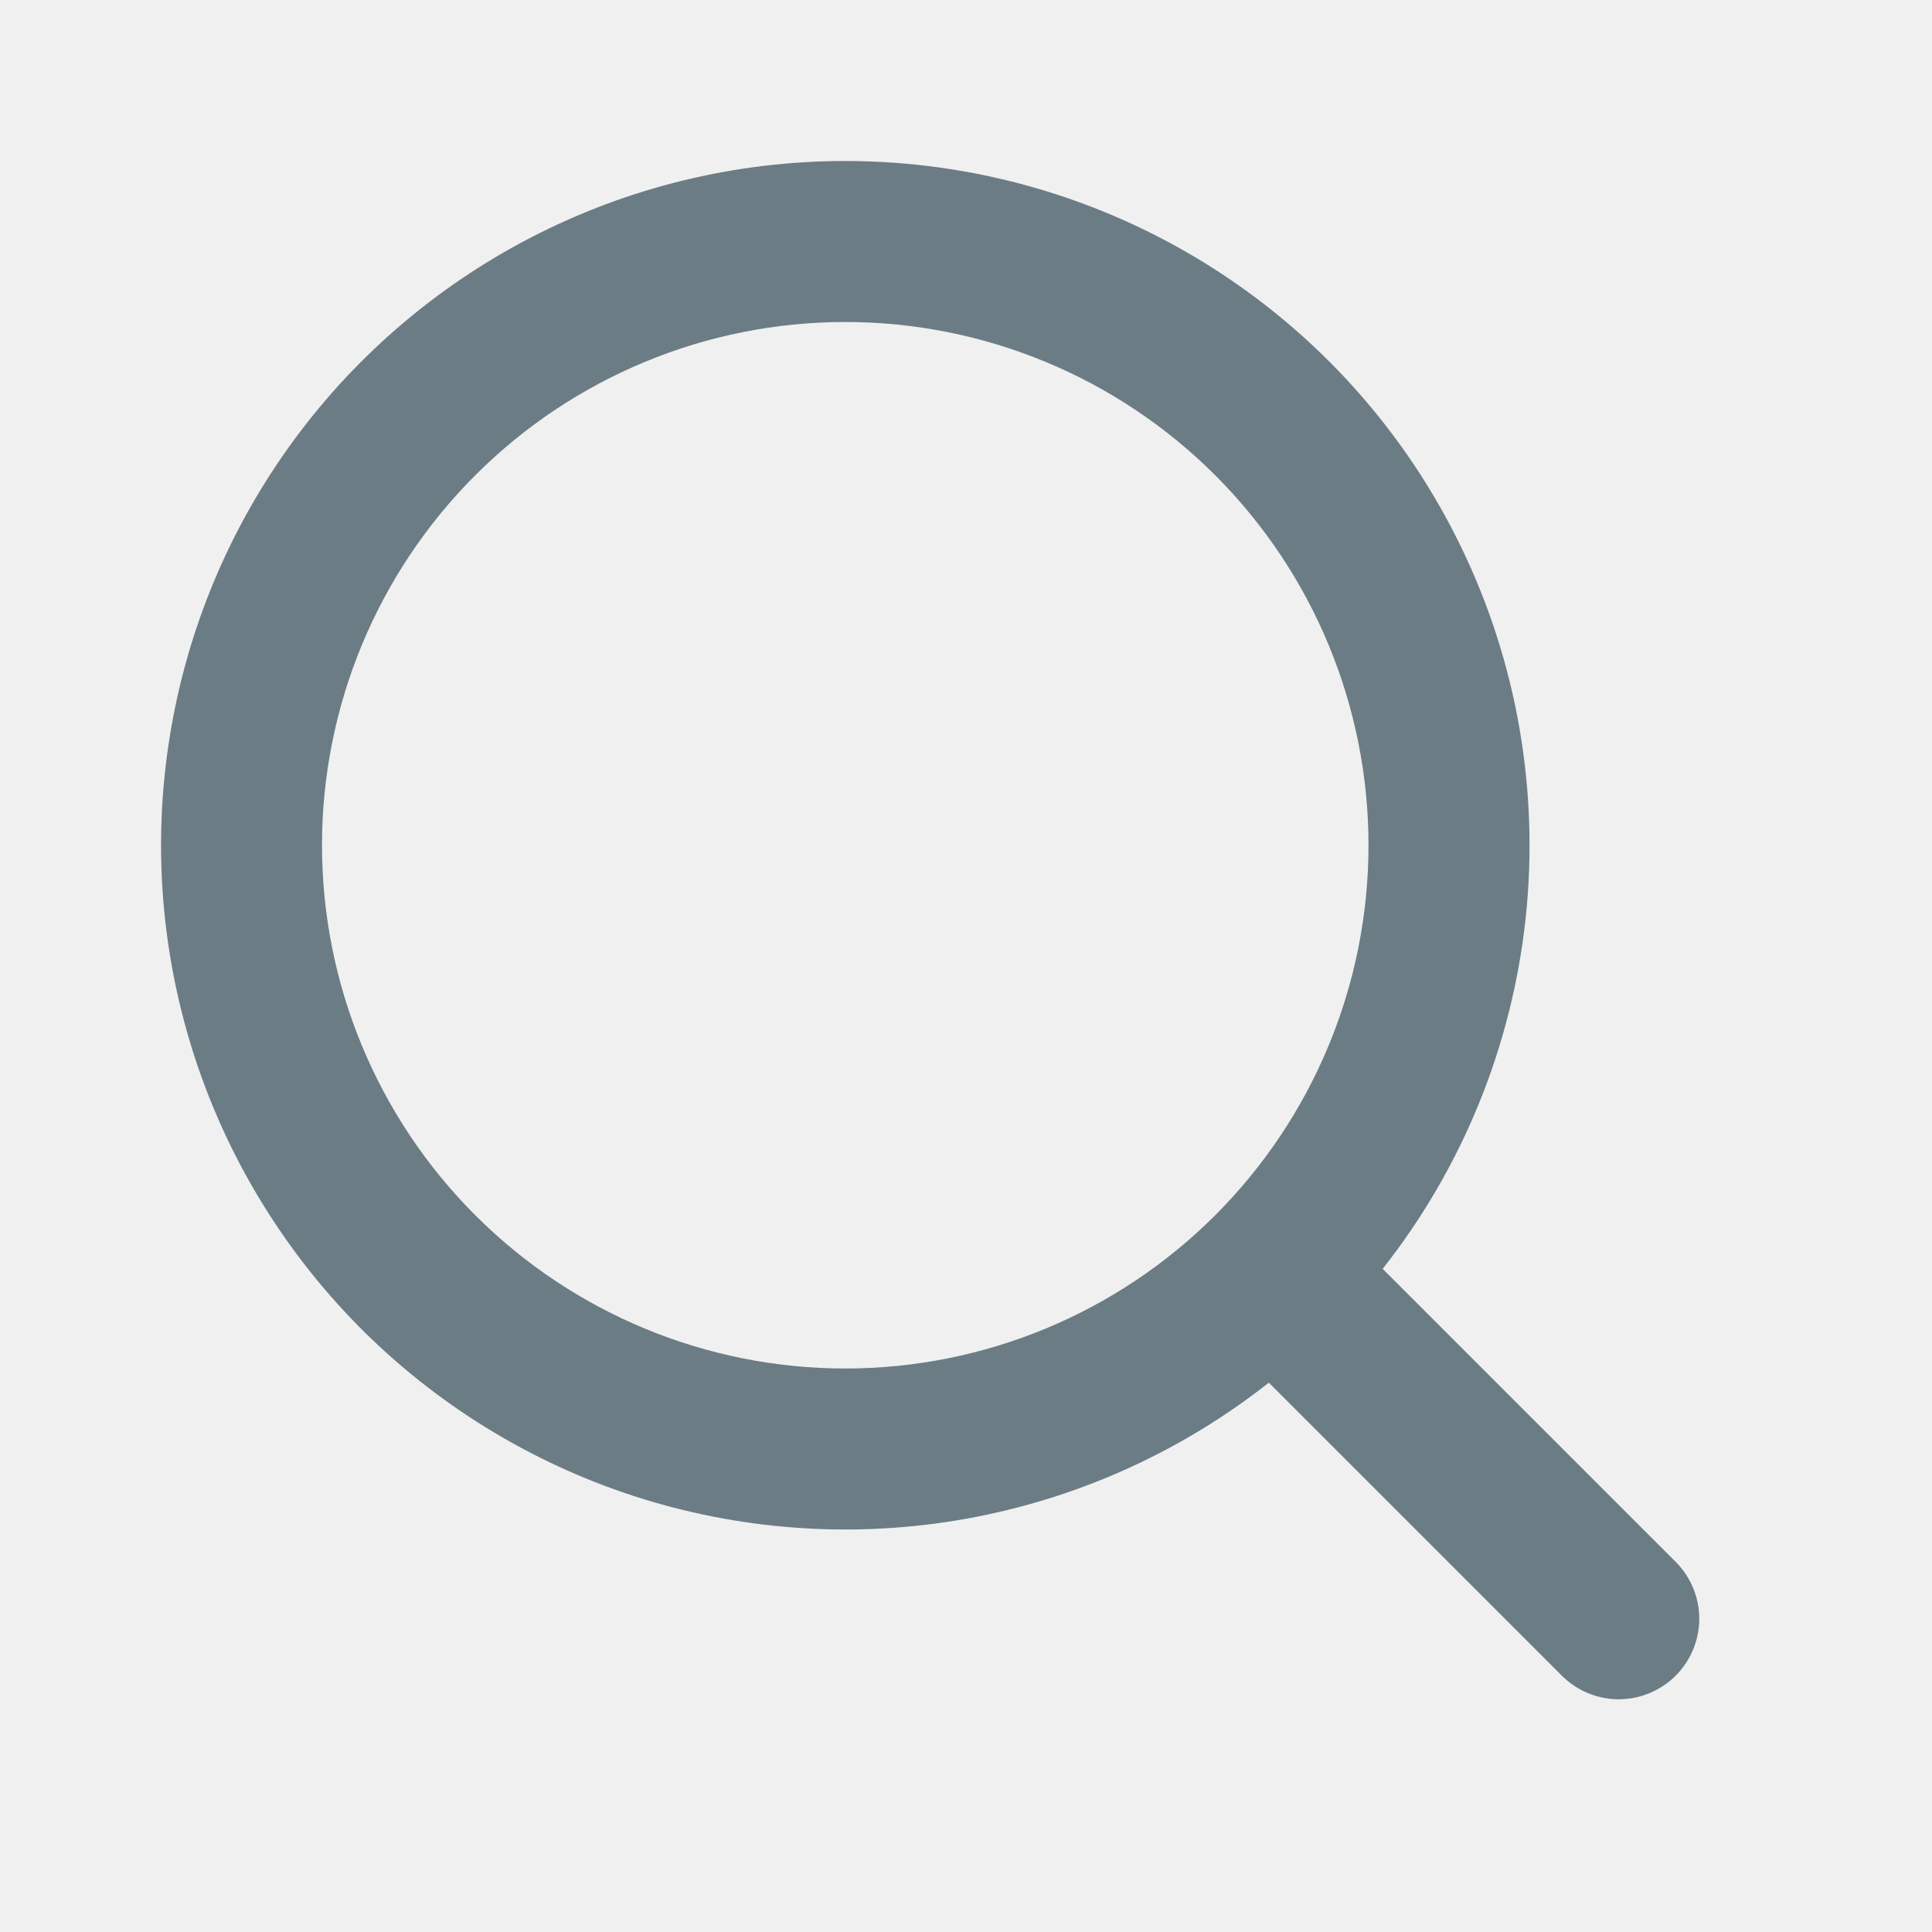
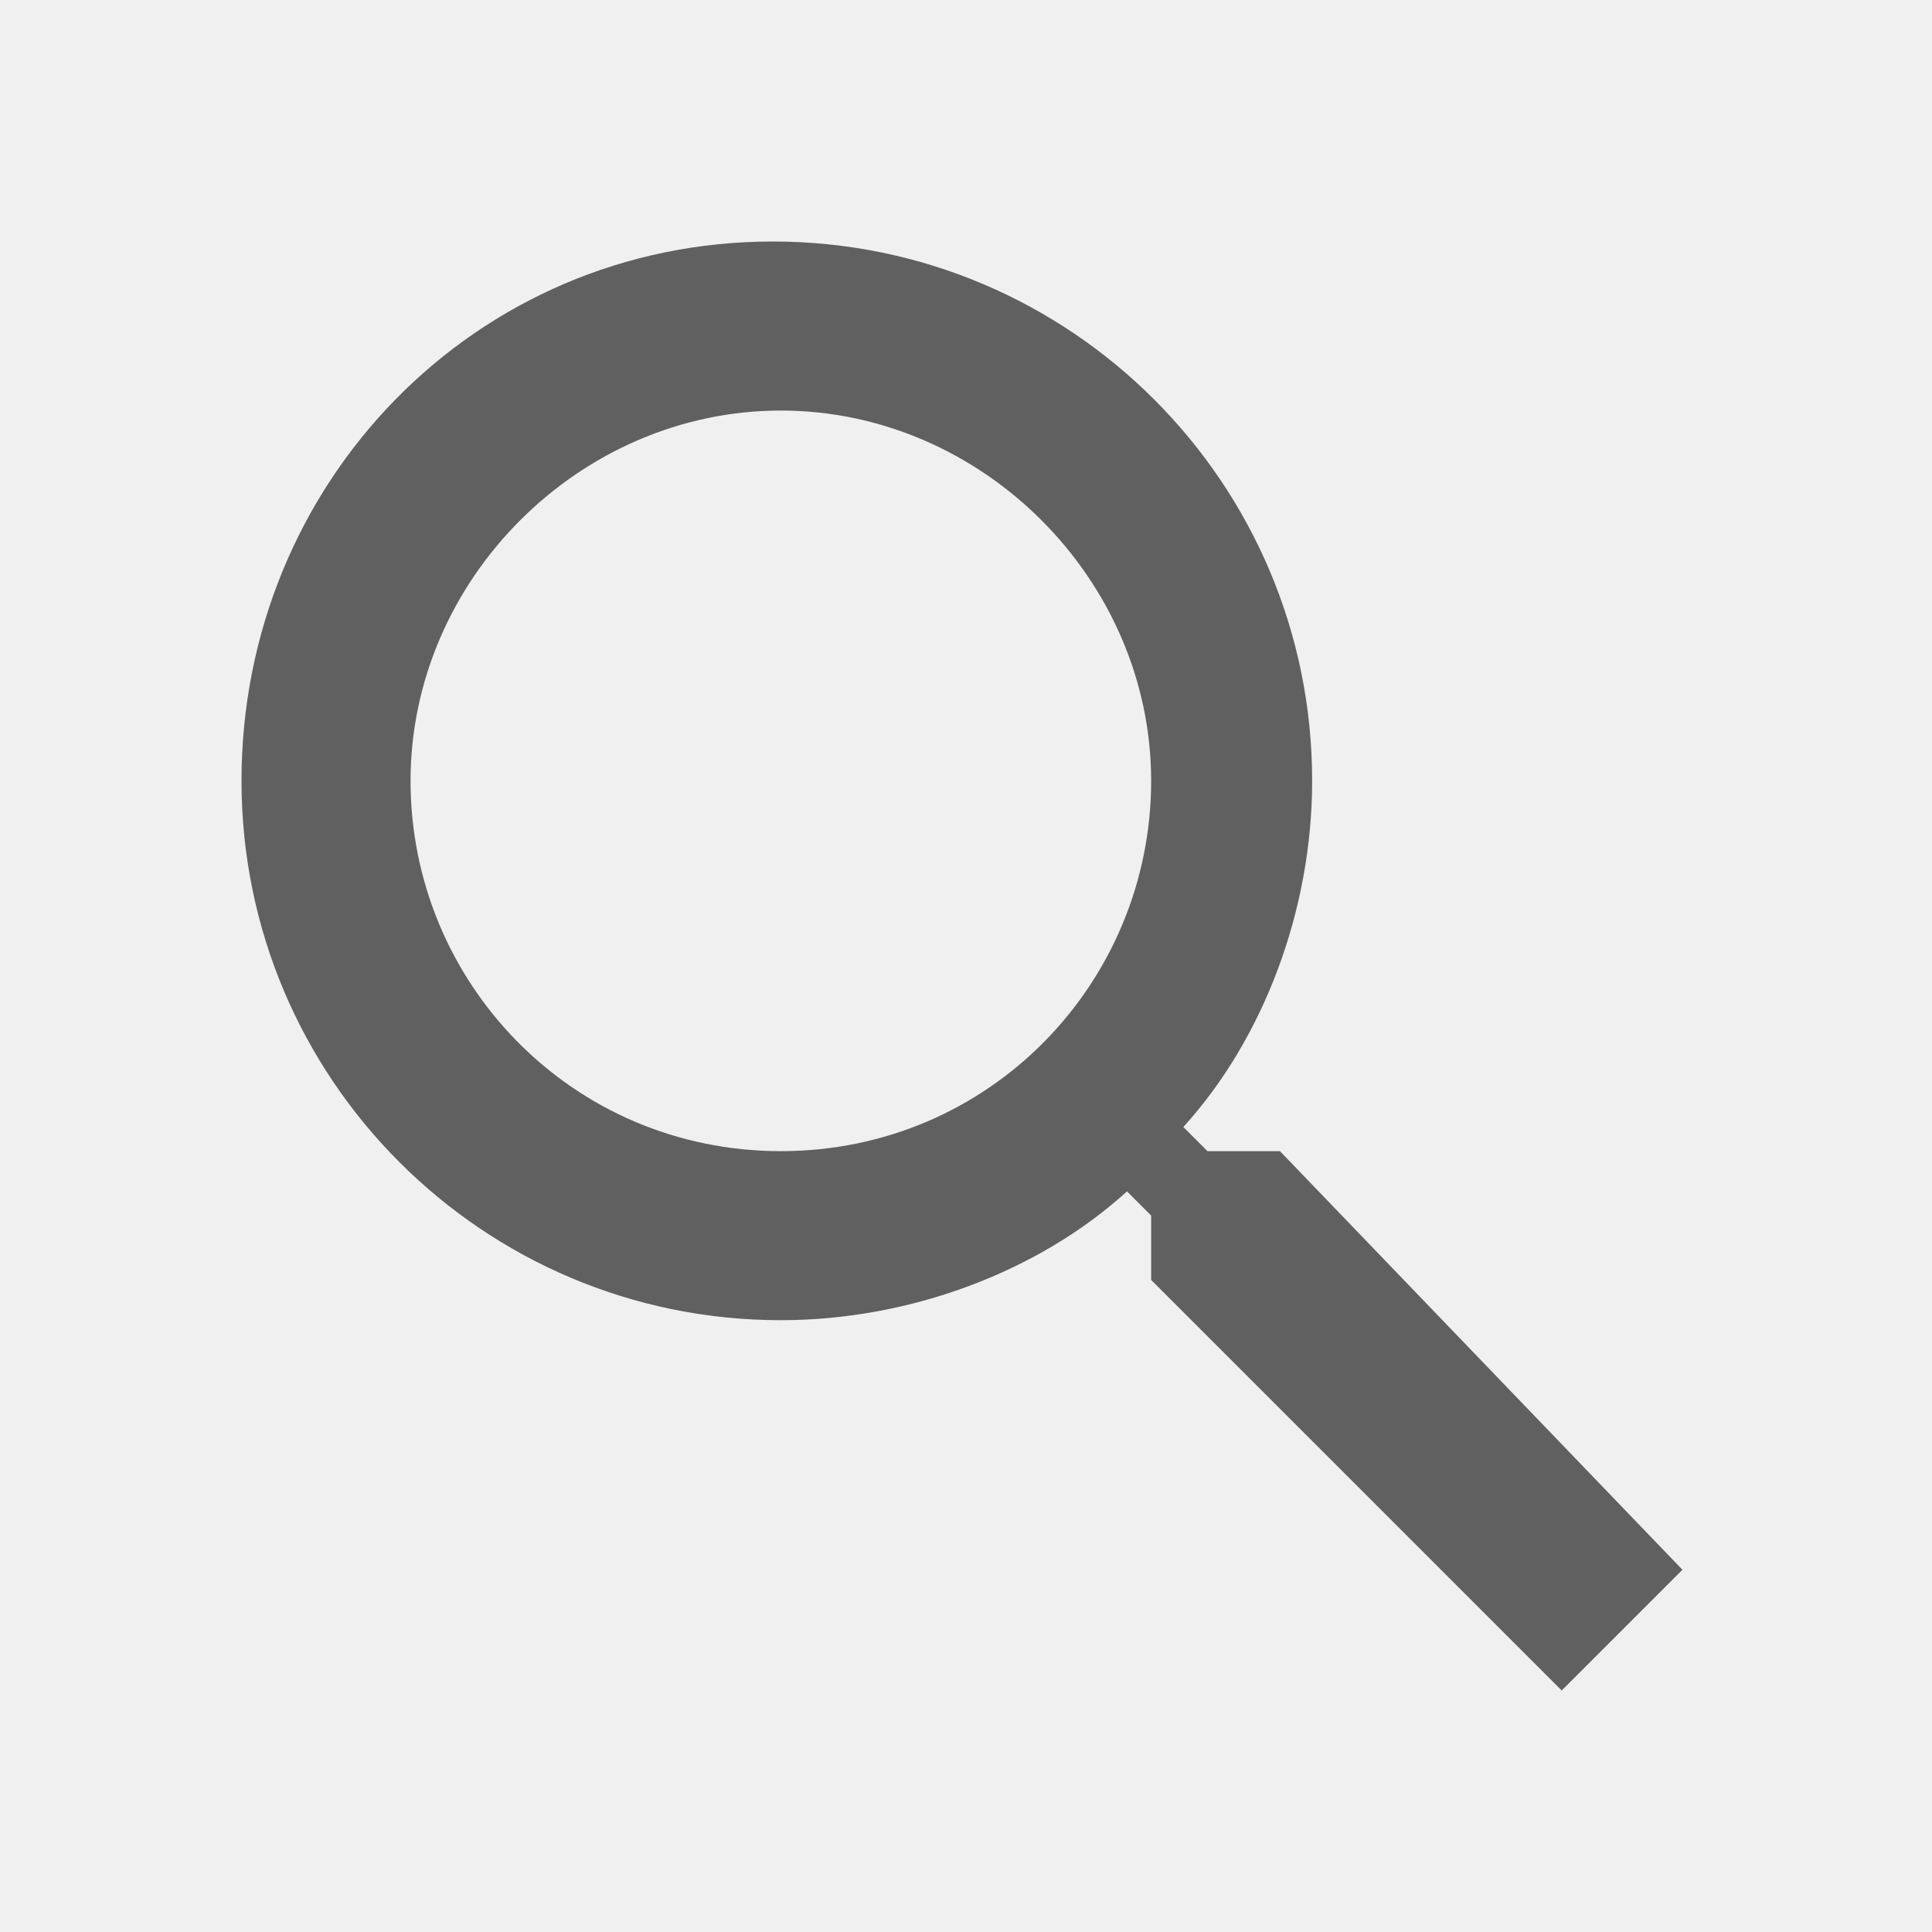
<svg xmlns="http://www.w3.org/2000/svg" width="24" height="24" viewBox="0 0 24 24" fill="none">
-   <g clip-path="url(#clip0_1_267)">
-     <path fill-rule="evenodd" clip-rule="evenodd" d="M10.5 2C9.145 2 7.809 2.324 6.604 2.946C5.4 3.567 4.361 4.467 3.575 5.572C2.789 6.676 2.279 7.952 2.087 9.294C1.894 10.636 2.026 12.004 2.47 13.285C2.914 14.565 3.658 15.721 4.639 16.656C5.621 17.59 6.812 18.277 8.113 18.658C9.413 19.038 10.786 19.103 12.117 18.845C13.448 18.587 14.697 18.015 15.762 17.176L19.414 20.828C19.603 21.01 19.855 21.111 20.117 21.109C20.38 21.106 20.63 21.001 20.816 20.816C21.001 20.63 21.106 20.38 21.109 20.117C21.111 19.855 21.01 19.603 20.828 19.414L17.176 15.762C18.164 14.509 18.779 13.002 18.951 11.416C19.123 9.829 18.845 8.226 18.148 6.79C17.452 5.354 16.365 4.143 15.012 3.296C13.66 2.449 12.096 2 10.5 2ZM4 10.5C4 8.776 4.685 7.123 5.904 5.904C7.123 4.685 8.776 4 10.5 4C12.224 4 13.877 4.685 15.096 5.904C16.315 7.123 17 8.776 17 10.5C17 12.224 16.315 13.877 15.096 15.096C13.877 16.315 12.224 17 10.5 17C8.776 17 7.123 16.315 5.904 15.096C4.685 13.877 4 12.224 4 10.5Z" fill="#6B7C85" />
-   </g>
-   <defs>
-     <clipPath id="clip0_1_267">
-       <rect width="24" height="24" fill="white" />
-     </clipPath>
-   </defs>
+   <path d="M15.9 14.3H15L14.7 14C15.7 12.9 16.3 11.3 16.3 9.7C16.3 6 13.3 3 9.6 3C5.9 3 3 6 3 9.7C3 13.4 6 16.4 9.7 16.4C11.3 16.4 12.9 15.8 14 14.8L14.3 15.1V15.9L19.4 21L20.9 19.5L15.9 14.3ZM9.7 14.3C7.1 14.3 5.1 12.2 5.1 9.7C5.1 7.2 7.2 5.1 9.7 5.1C12.2 5.1 14.3 7.2 14.3 9.7C14.3 12.2 12.3 14.3 9.7 14.3Z" fill="black" fill-opacity="0.6" />
</svg>
